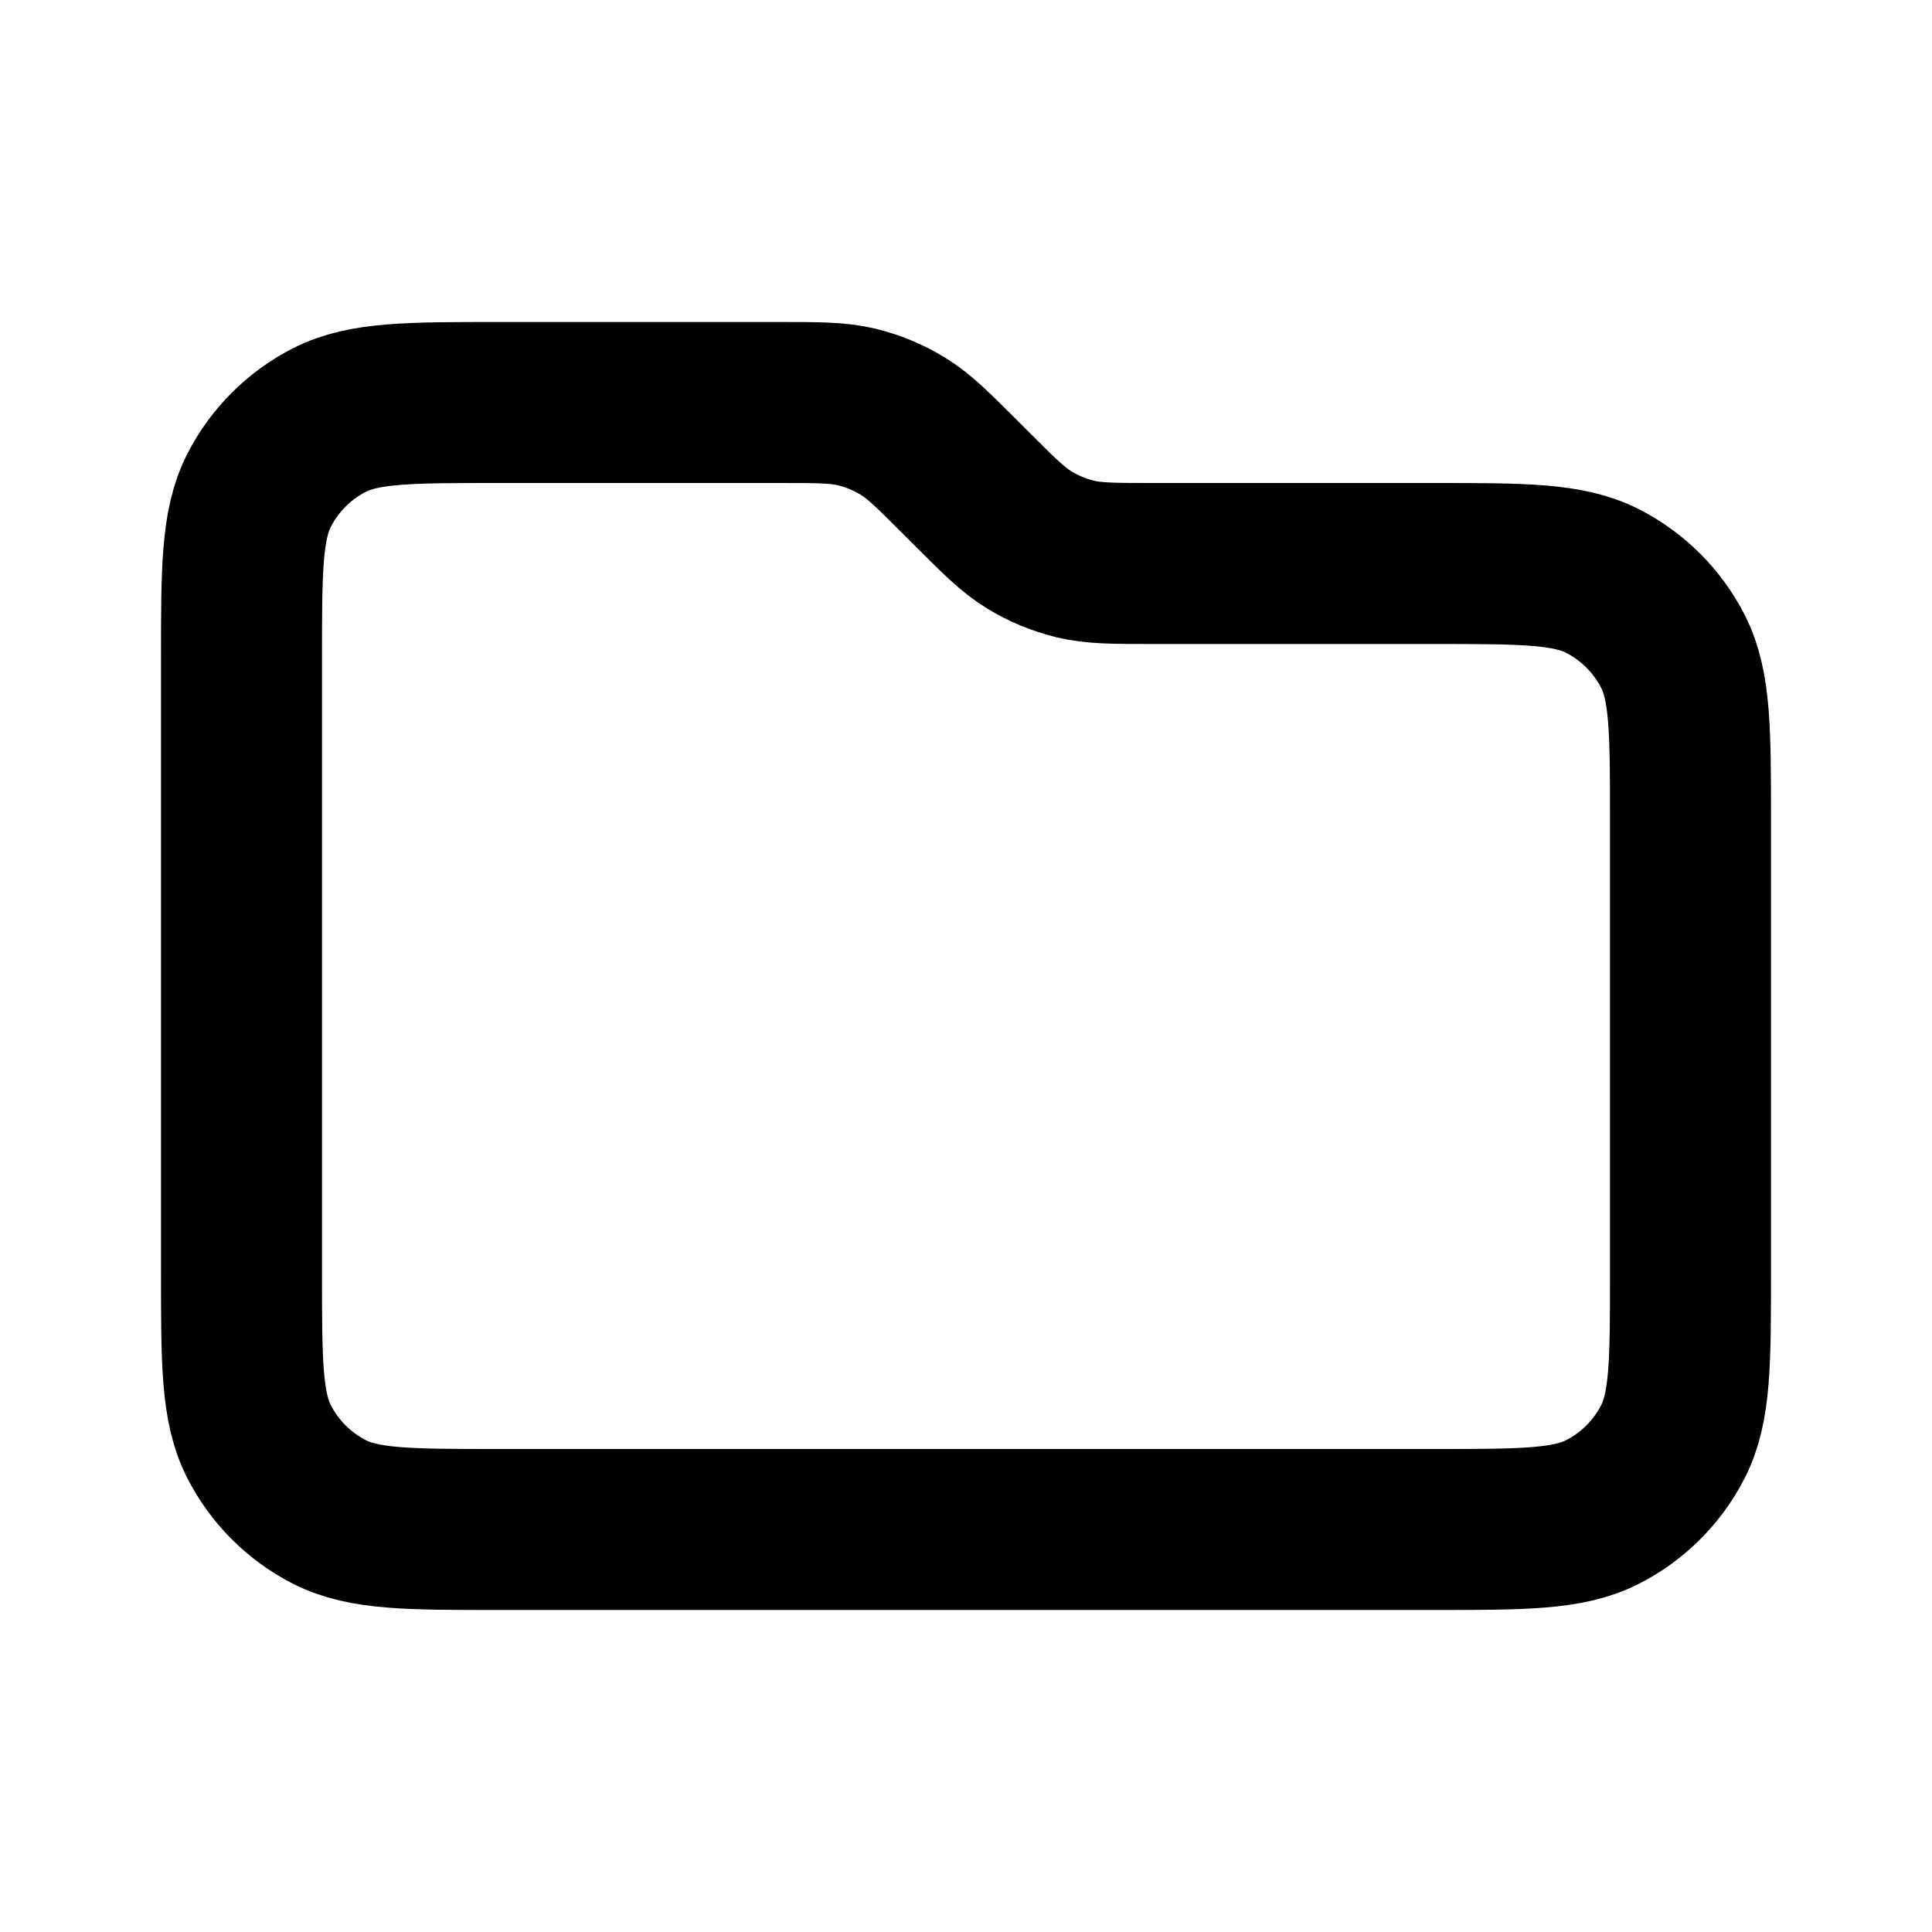
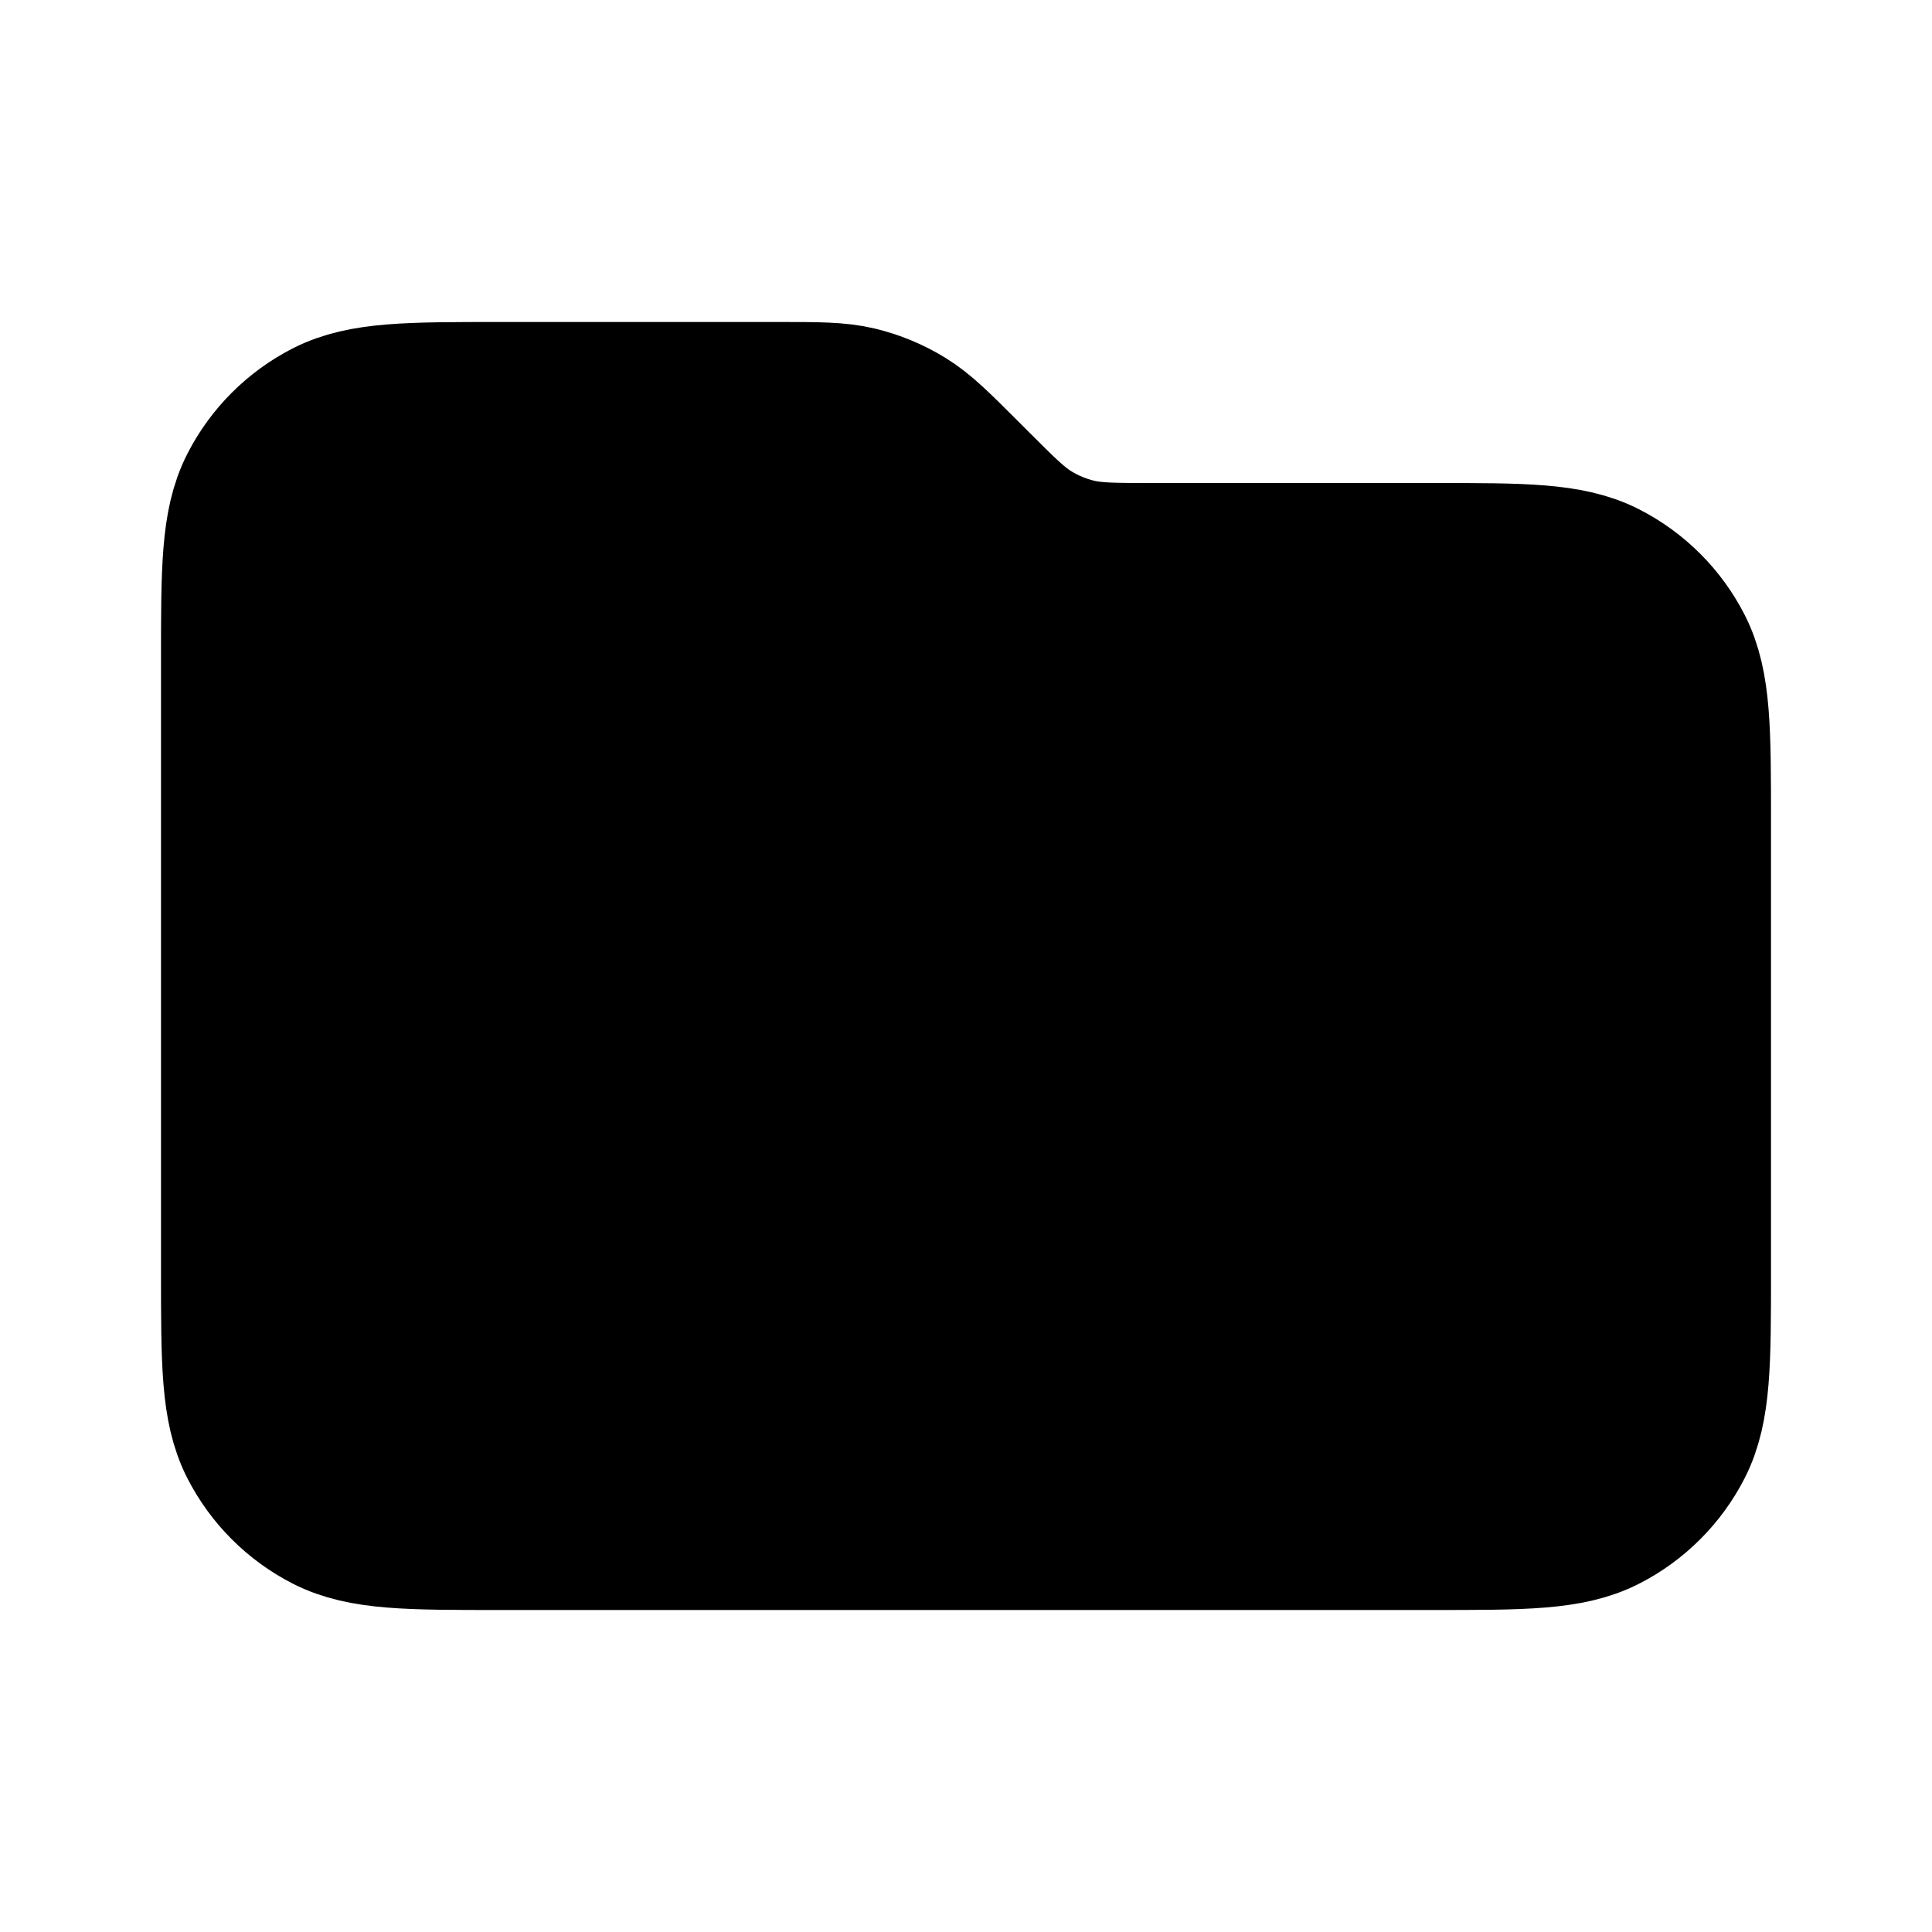
- <svg xmlns="http://www.w3.org/2000/svg" width="800px" height="800px" viewBox="0 0 24 24" fill="none">
+ <svg xmlns="http://www.w3.org/2000/svg" viewBox="0 0 24 24" fill="#000000">
  <path d="M3 8.2C3 7.08 3 6.52 3.218 6.092C3.41 5.716 3.716 5.41 4.092 5.218C4.52 5 5.08 5 6.2 5H9.675C10.164 5 10.408 5 10.639 5.055C10.842 5.104 11.038 5.185 11.217 5.295C11.418 5.418 11.591 5.591 11.937 5.937L12.063 6.063C12.409 6.409 12.582 6.582 12.783 6.705C12.962 6.815 13.158 6.896 13.361 6.945C13.592 7 13.836 7 14.325 7H17.8C18.92 7 19.48 7 19.908 7.218C20.284 7.41 20.59 7.716 20.782 8.092C21 8.52 21 9.08 21 10.2V15.8C21 16.92 21 17.48 20.782 17.908C20.59 18.284 20.284 18.59 19.908 18.782C19.48 19 18.92 19 17.8 19H6.2C5.08 19 4.52 19 4.092 18.782C3.716 18.59 3.41 18.284 3.218 17.908C3 17.48 3 16.92 3 15.8V8.2Z" stroke="#000000" stroke-width="2" stroke-linecap="round" stroke-linejoin="round" />
</svg>
